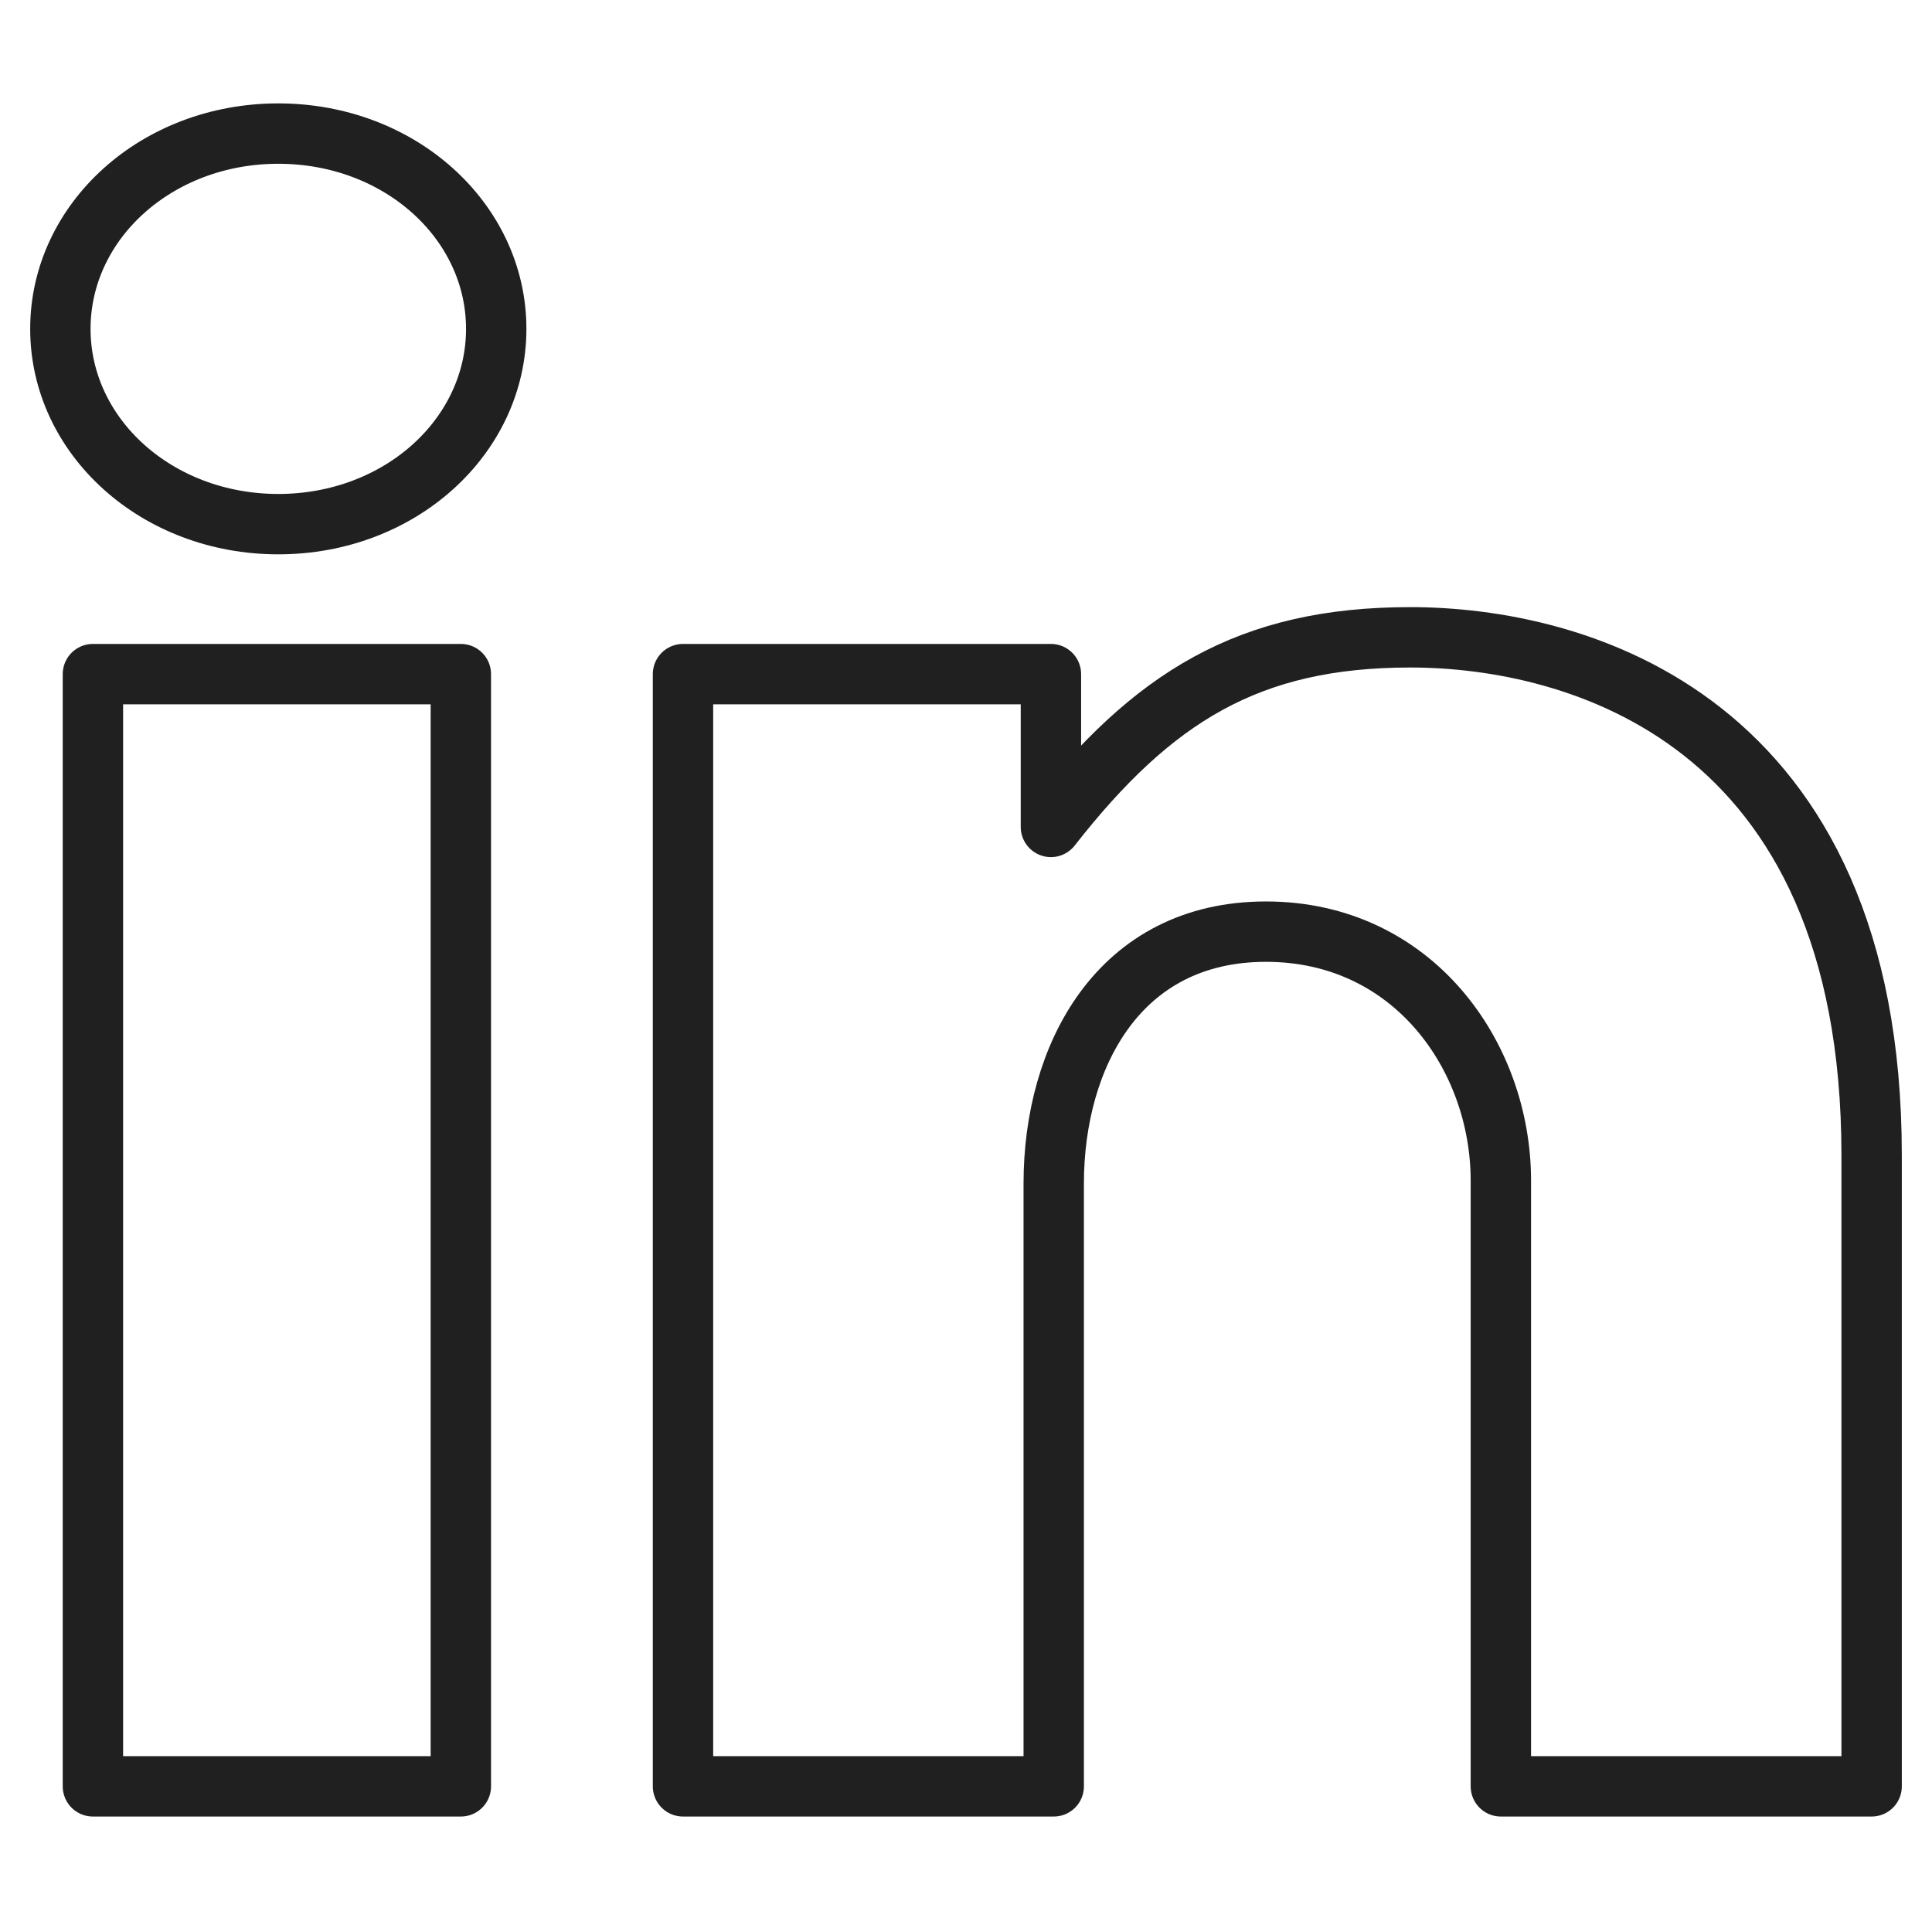
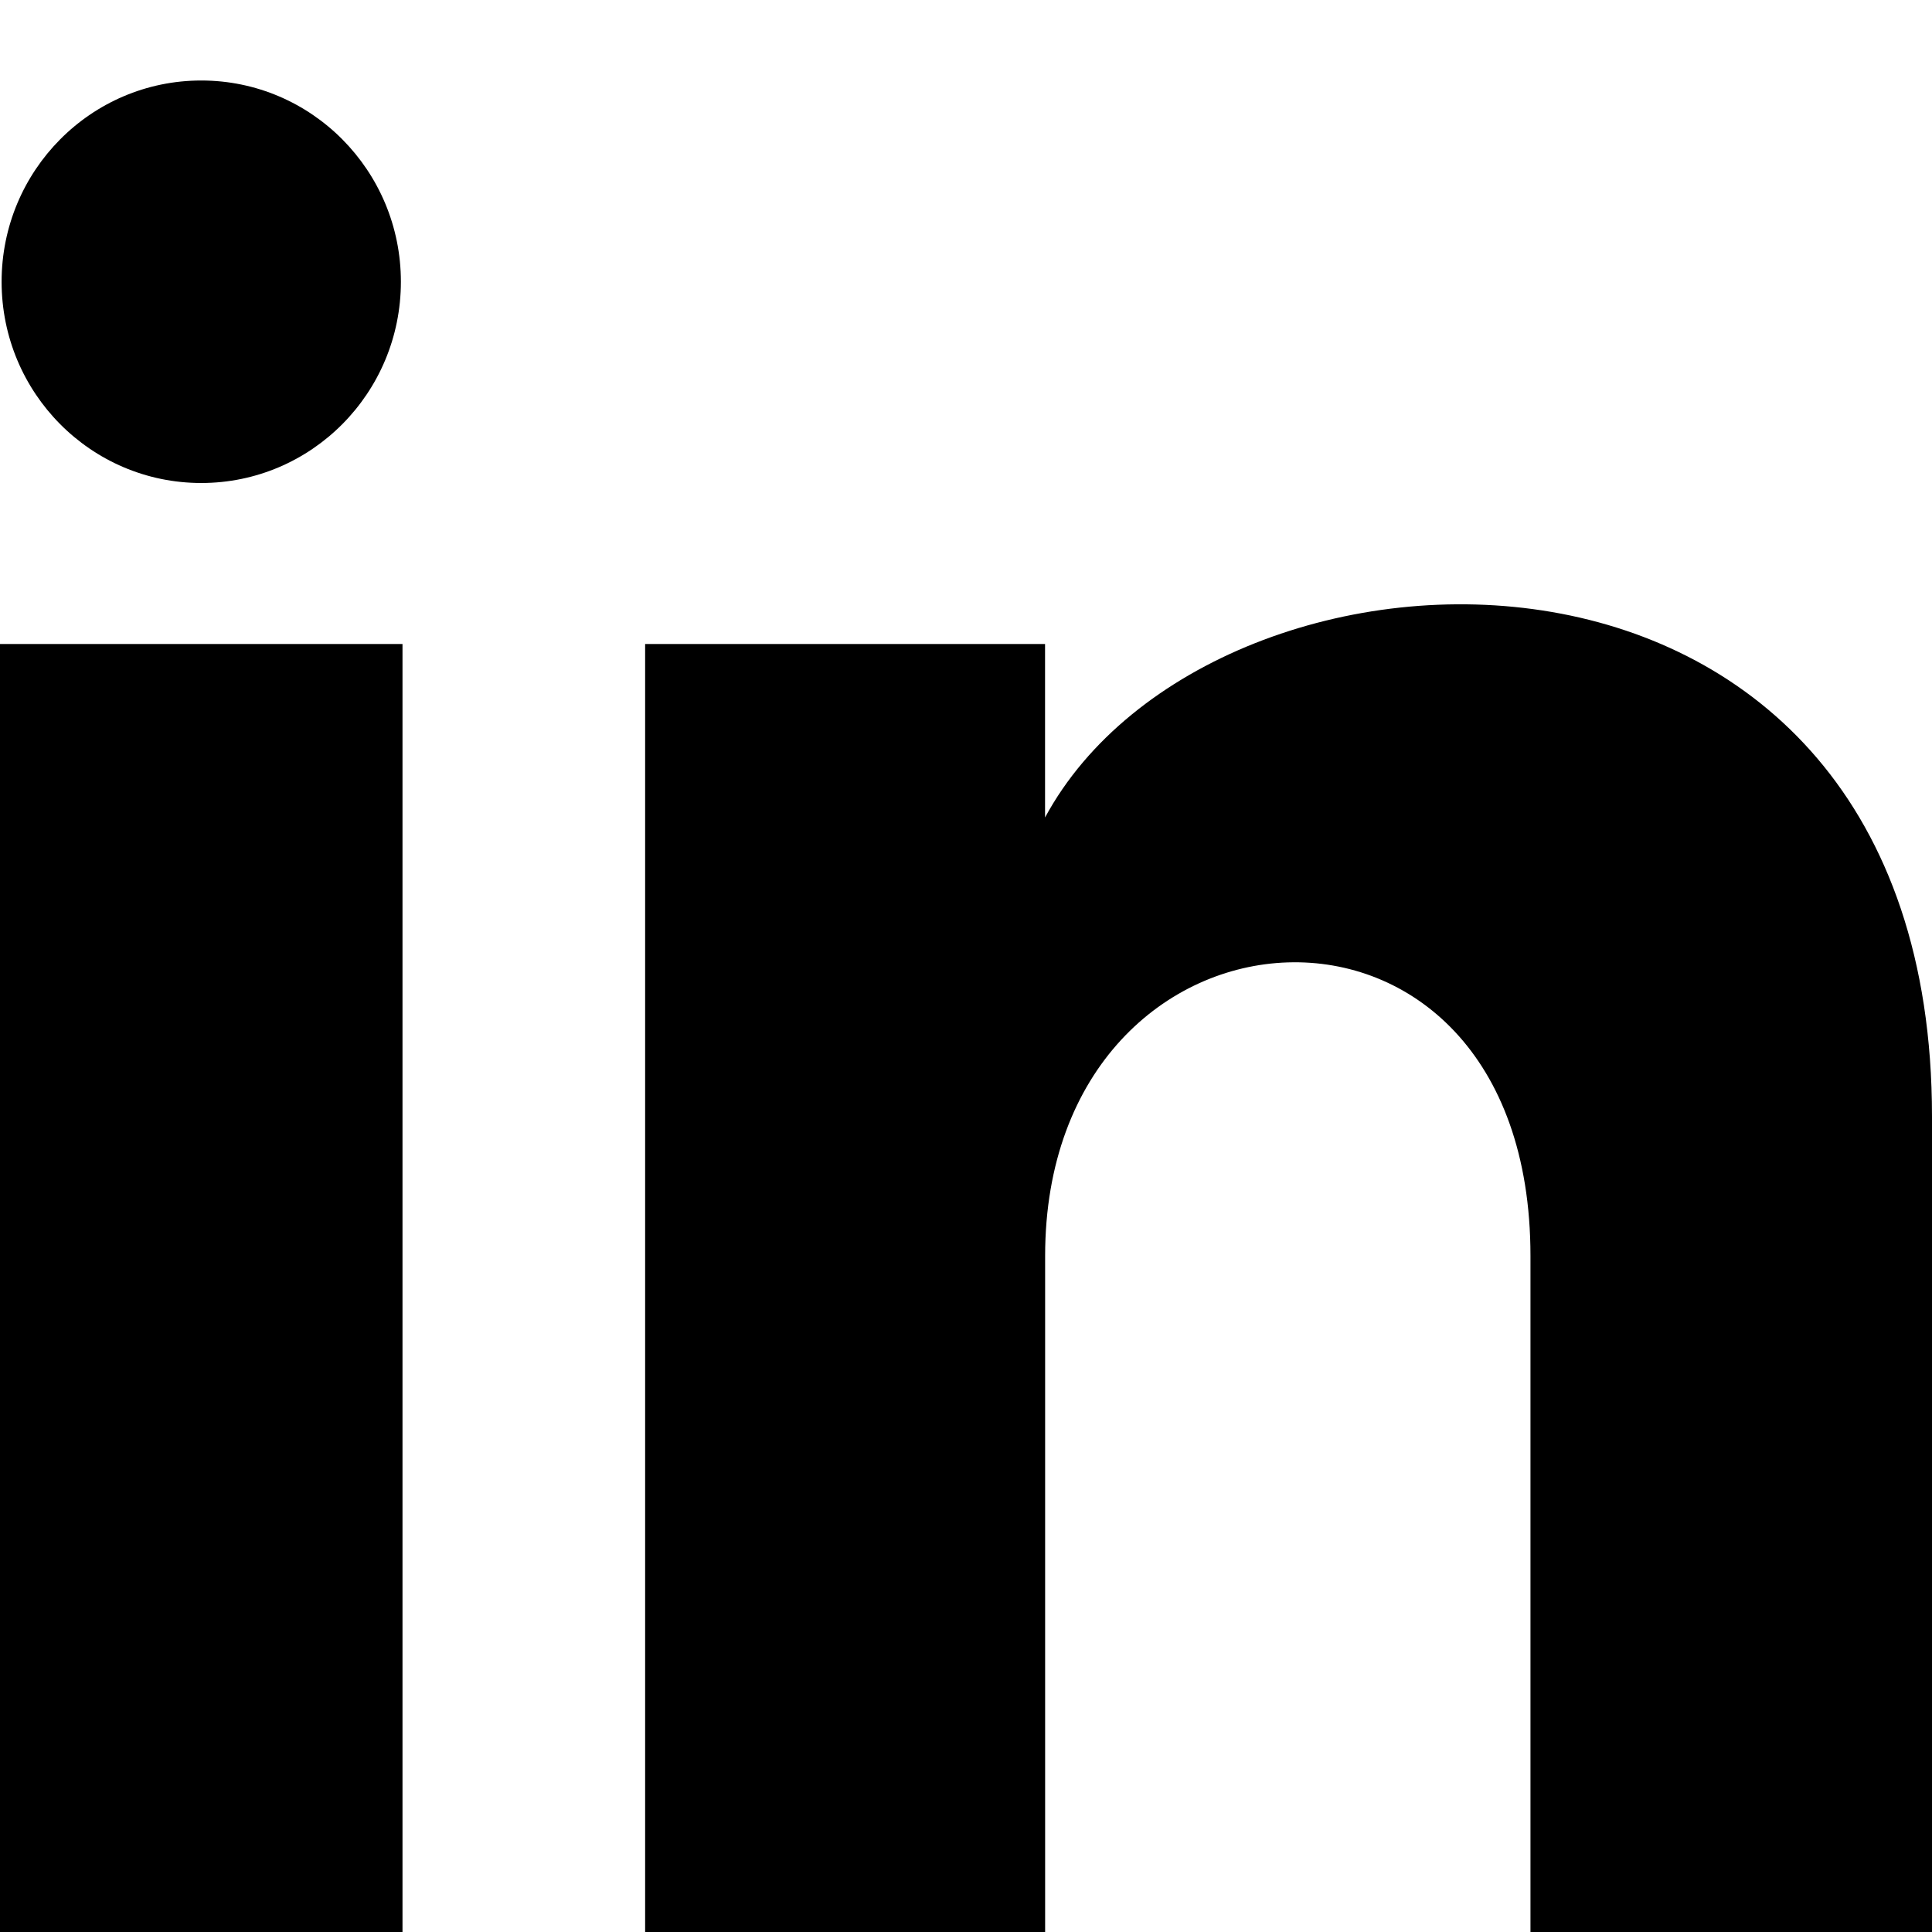
- <svg xmlns="http://www.w3.org/2000/svg" viewBox="0 0 64 64" aria-labelledby="title" aria-describedby="desc" role="img">
-   <path data-name="layer1" fill="none" stroke="#202020" stroke-linecap="round" stroke-miterlimit="10" stroke-width="2" d="M3.078 22.331h12.188v36.844H3.078z" stroke-linejoin="round" />
-   <path data-name="layer2" d="M46.719 21.112c-5.344 0-8.531 1.969-11.906 6.281v-5.062H22.625v36.844h12.281V39.206c0-4.219 2.156-8.344 7.031-8.344s7.781 4.125 7.781 8.25v20.063H62V38.269c0-14.532-9.844-17.157-15.281-17.157z" fill="none" stroke="#202020" stroke-linecap="round" stroke-miterlimit="10" stroke-width="2" stroke-linejoin="round" />
-   <path data-name="layer1" d="M9.219 4.425C5.188 4.425 2 7.331 2 10.894s3.188 6.469 7.219 6.469 7.219-2.906 7.219-6.469-3.188-6.469-7.219-6.469z" fill="none" stroke="#202020" stroke-linecap="round" stroke-miterlimit="10" stroke-width="2" stroke-linejoin="round" />
+ <svg xmlns="http://www.w3.org/2000/svg" width="24" height="24" viewBox="0 0 24 24">
+   <path d="M4.98 3.5c0 1.381-1.11 2.5-2.48 2.5s-2.48-1.119-2.48-2.5c0-1.38 1.11-2.5 2.48-2.5s2.48 1.12 2.48 2.5zm.02 4.5h-5v16h5v-16zm7.982 0h-4.968v16h4.969v-8.399c0-4.67 6.029-5.052 6.029 0v8.399h4.988v-10.131c0-7.88-8.922-7.593-11.018-3.714v-2.155z" />
</svg>
